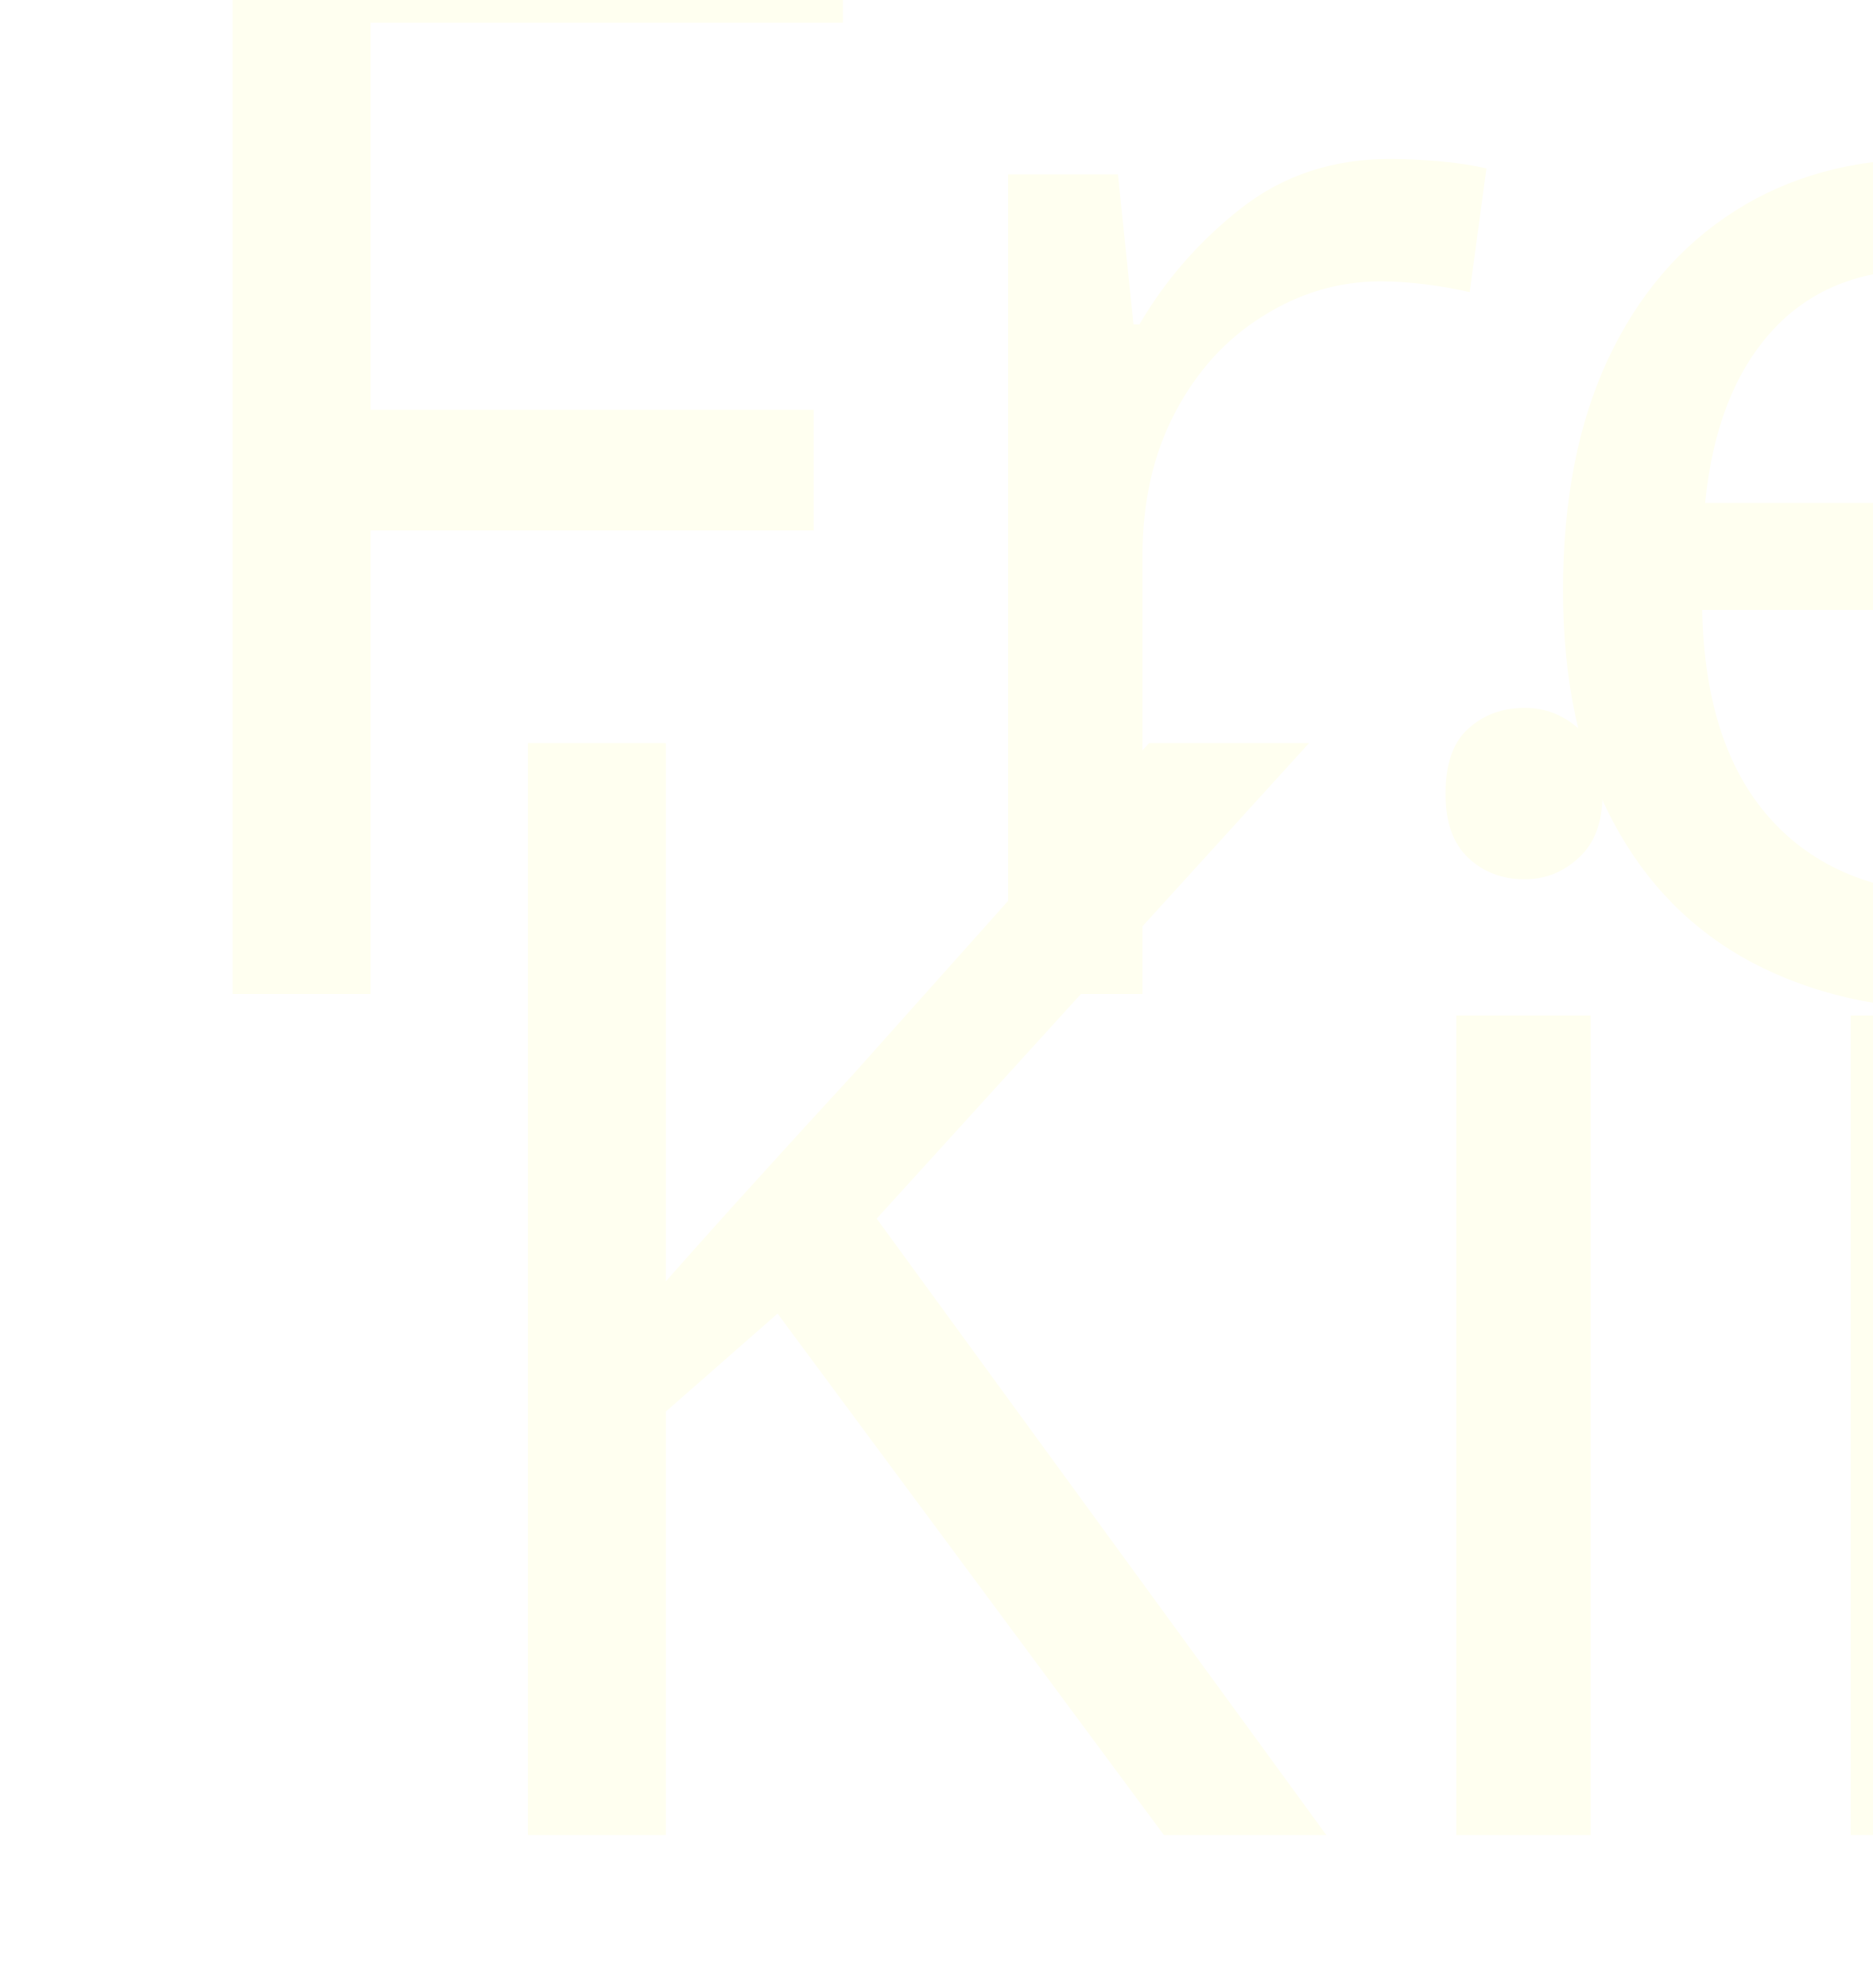
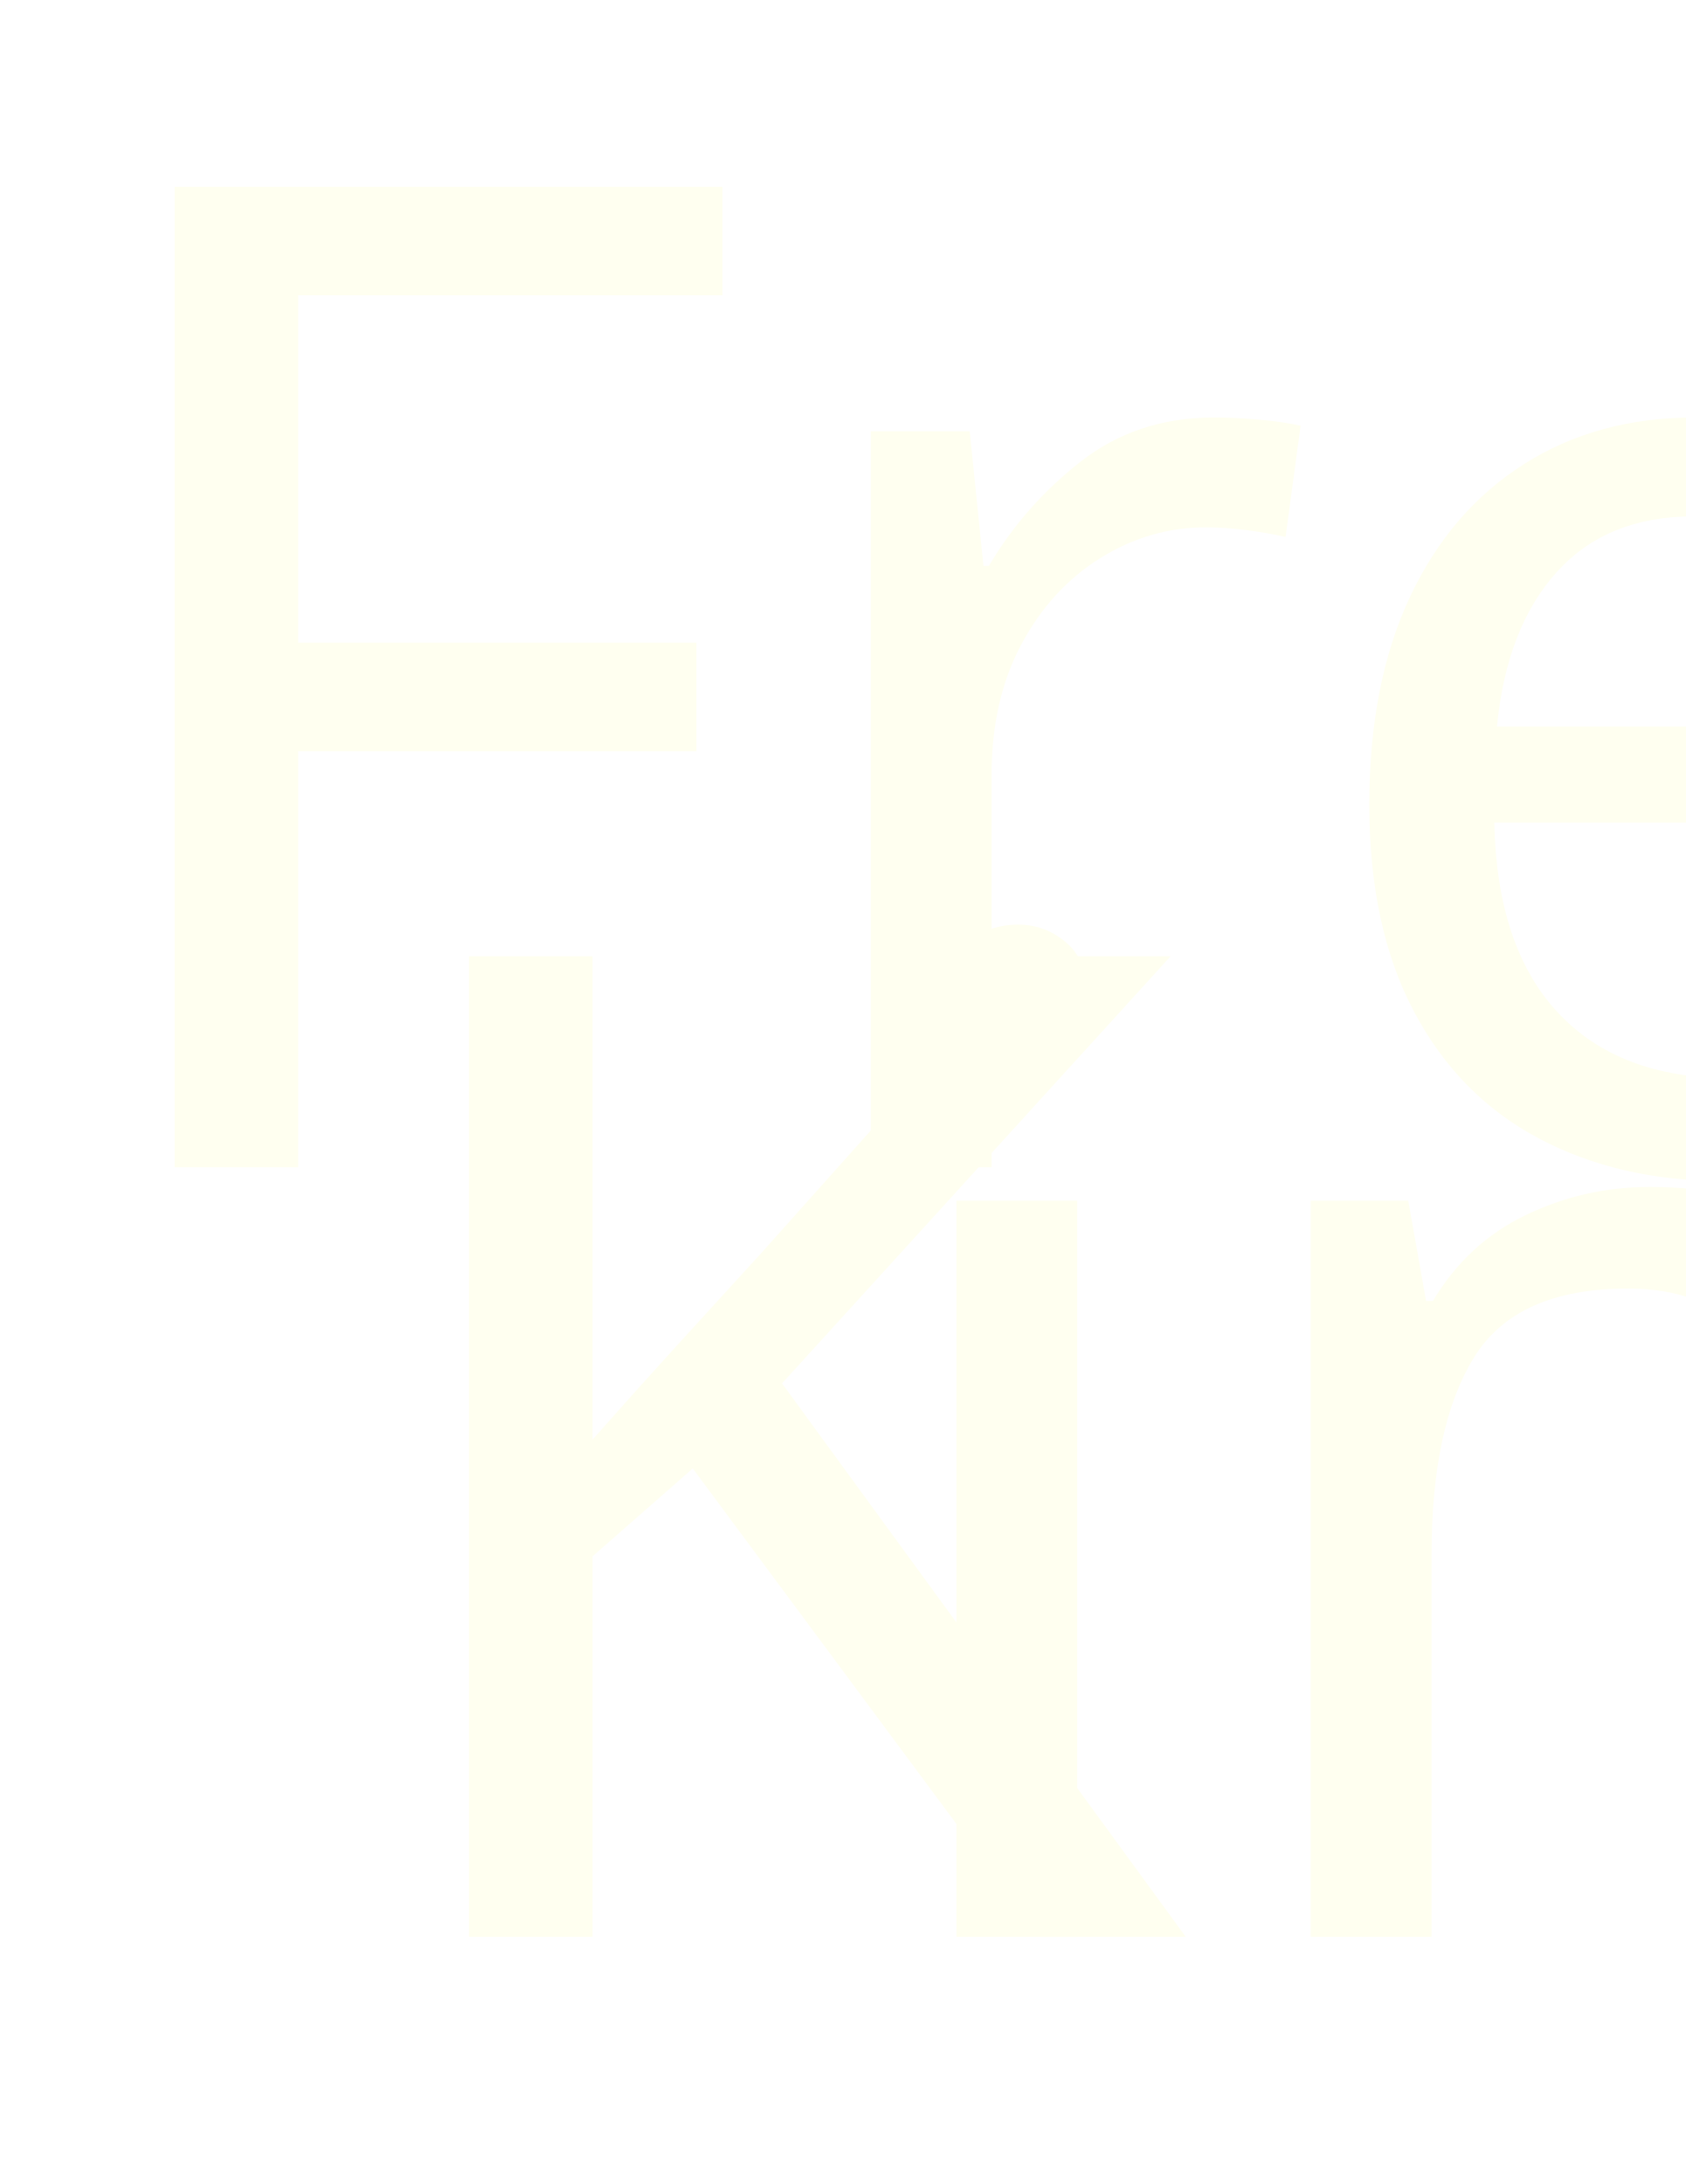
- <svg xmlns="http://www.w3.org/2000/svg" width="49px" height="52px" viewBox="0 0 49 52" version="1.1">
-   <defs />
-   <g id="Page-1" stroke="none" stroke-width="1" fill="none" fill-rule="evenodd" font-family="Bogart-Regular, Bogart" font-size="40" font-weight="normal">
-     <g id="case-study-mobile" transform="translate(-16, -15)" fill="#FFFFF0">
-       <g id="Group-3" transform="translate(18, 0)">
-         <text id="Fred">
-           <tspan x="0.21" y="41">Fred</tspan>
-         </text>
-         <text id="Kim">
-           <tspan x="7.936" y="63">Kim</tspan>
-         </text>
-       </g>
+ <svg xmlns="http://www.w3.org/2000/svg" viewBox="0 0 245.44 318.06">
+   <defs>
+     <style>.cls-1,.cls-2{font-size:200px;fill:ivory;font-family:Bogart-Regular, Bogart;}.cls-2{letter-spacing:0.05em;}.cls-3{letter-spacing:0em;}</style>
+   </defs>
+   <g id="Layer_2" data-name="Layer 2">
+     <g id="Layer_1-2" data-name="Layer 1">
+       <text class="cls-1" transform="translate(6.02 170)">Fred</text>
+       <text class="cls-2" transform="translate(48.89 282.06)">K<tspan class="cls-3" x="73.4" y="0">im</tspan>
+       </text>
    </g>
  </g>
</svg>
